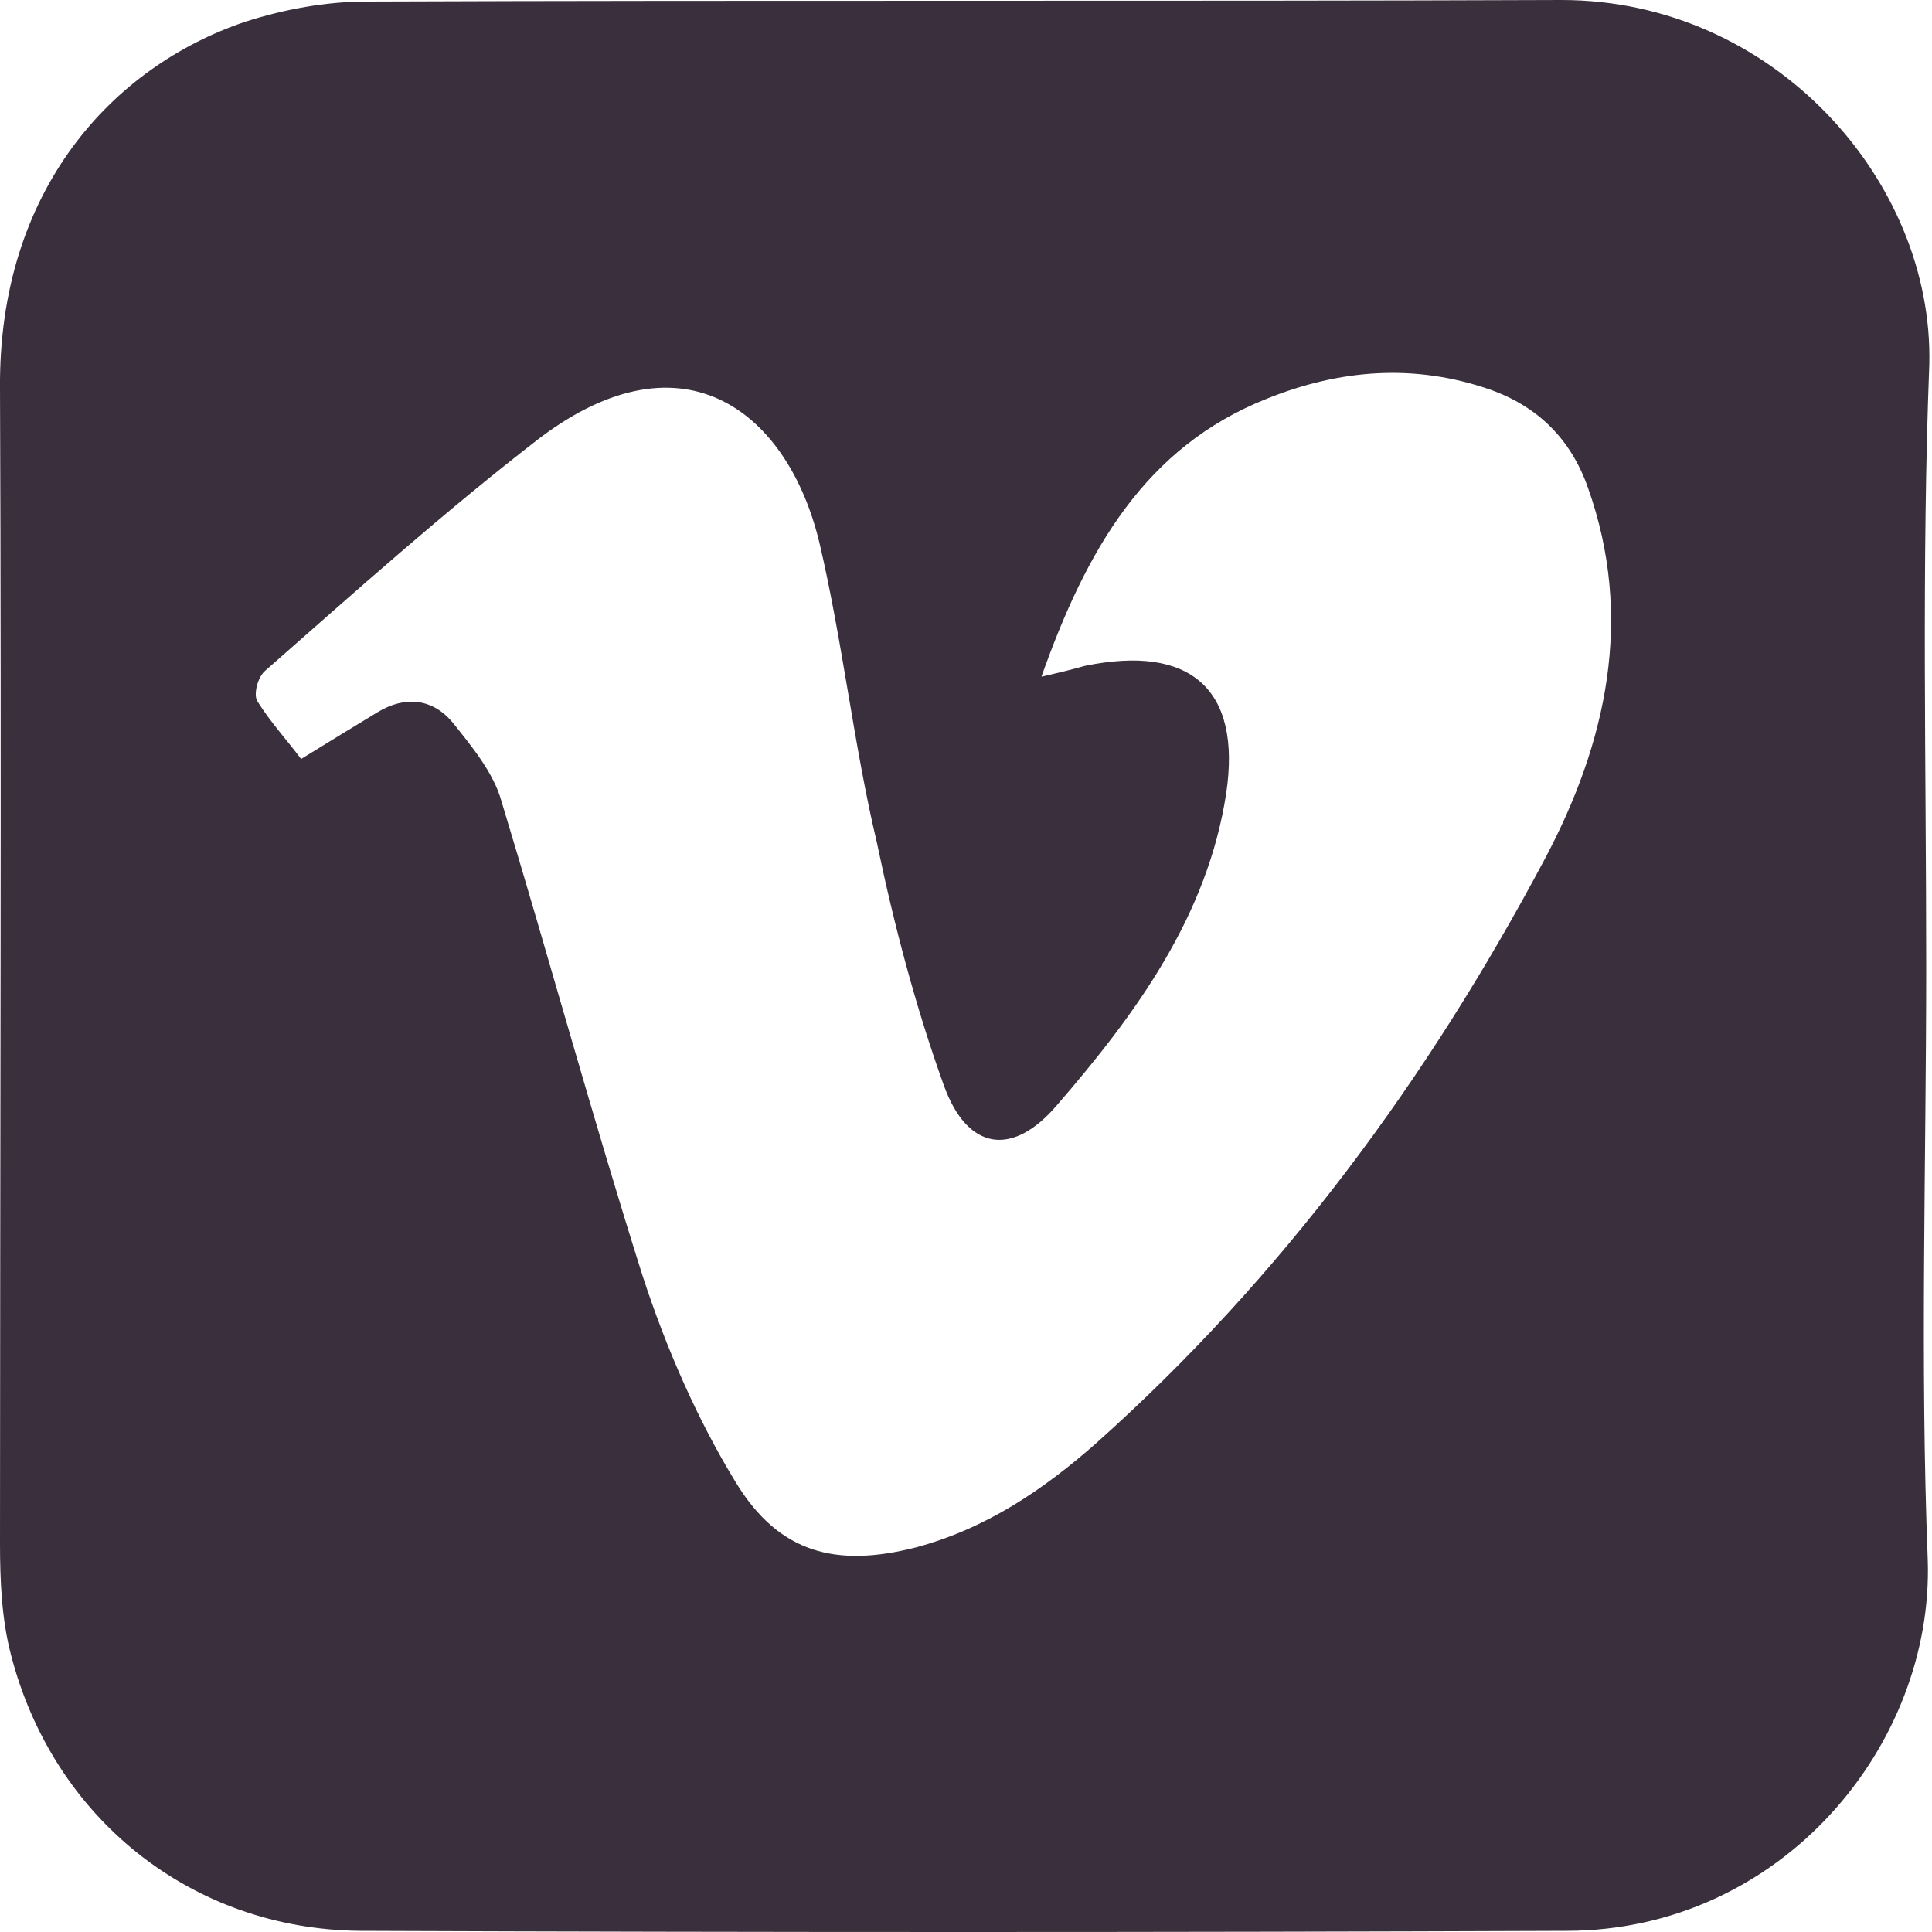
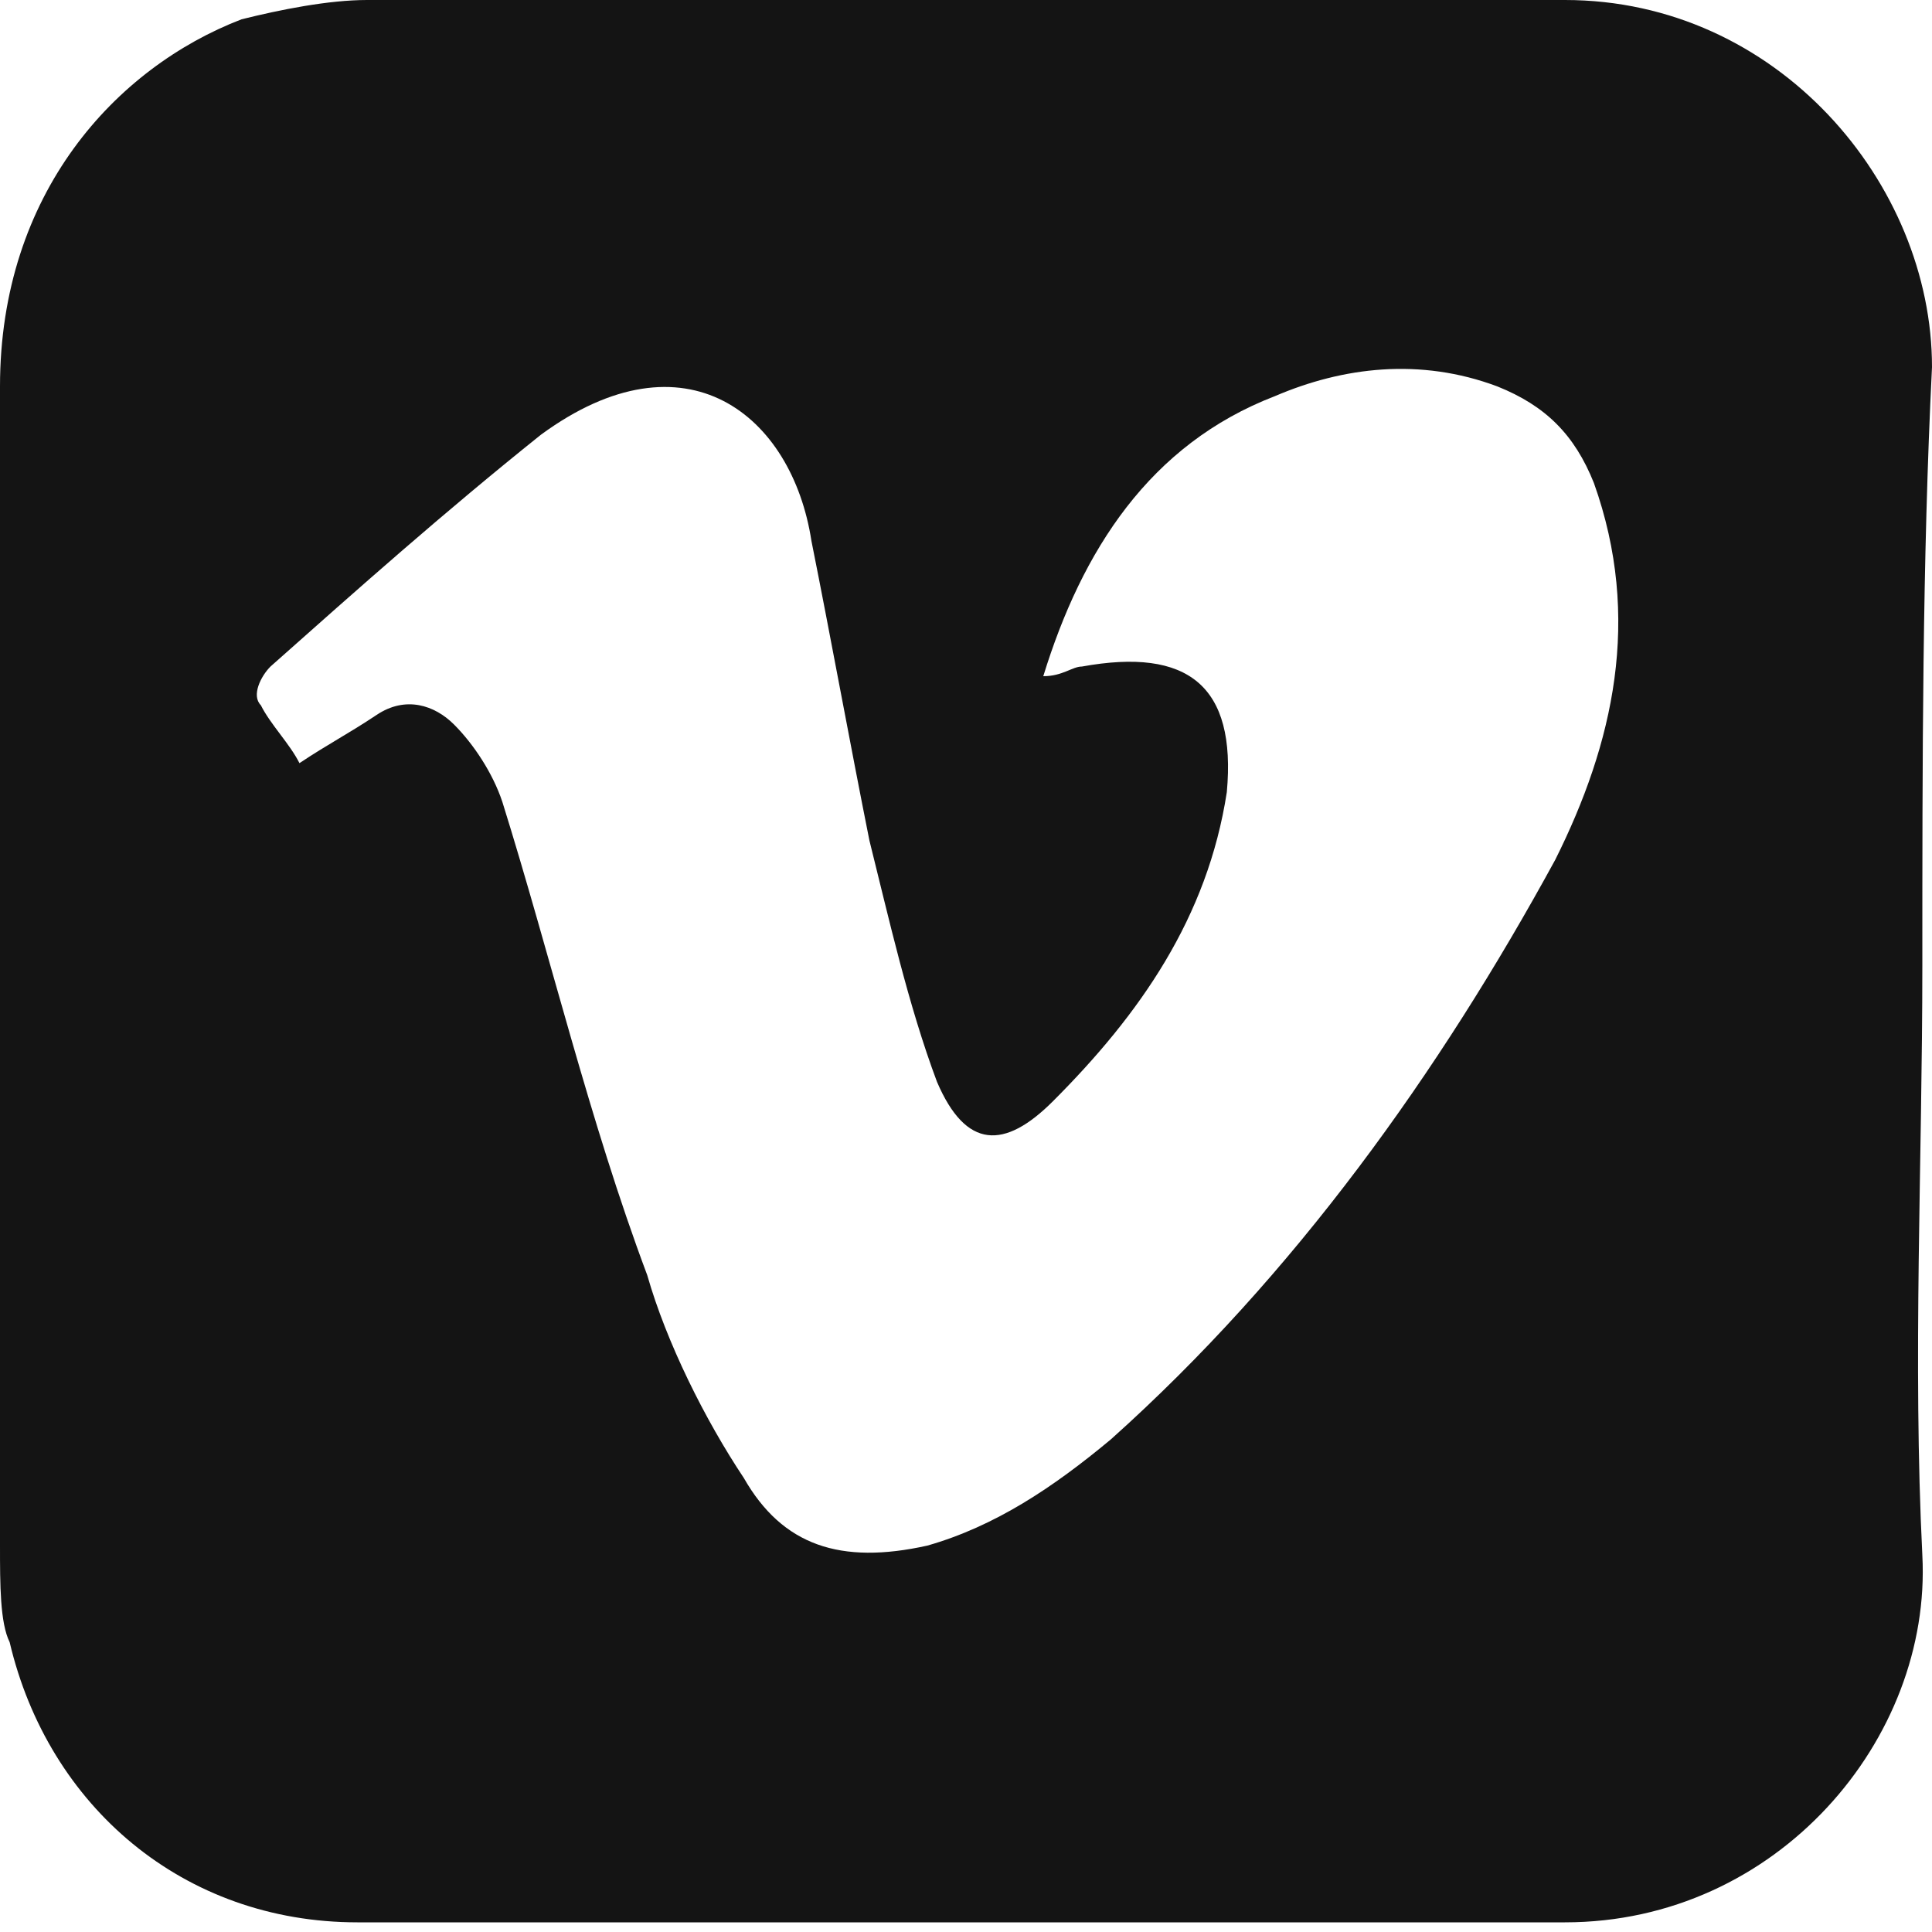
- <svg xmlns="http://www.w3.org/2000/svg" width="20" height="20" viewBox="0 0 20 20" fill="none">
-   <path d="M19.94 10.01C19.94 12.051 19.876 14.107 19.956 16.148C20.02 18.06 18.446 19.988 16.212 19.988C12.051 20.004 7.889 20.004 3.728 19.988C1.976 19.972 0.546 18.815 0.113 17.128C0.016 16.758 0 16.357 0 15.971C0 11.986 0.016 8.002 0 4.017C-0.016 1.976 1.157 0.691 2.539 0.225C2.941 0.096 3.374 0.016 3.792 0.016C7.921 0 12.035 0.016 16.164 0C18.365 0 20.02 1.88 19.972 3.776C19.892 5.849 19.94 7.937 19.94 10.01ZM10.781 7.005C10.99 6.957 11.119 6.925 11.231 6.893C12.324 6.668 12.854 7.134 12.694 8.21C12.501 9.48 11.762 10.492 10.942 11.44C10.476 11.986 10.01 11.906 9.769 11.231C9.48 10.428 9.255 9.576 9.078 8.725C8.837 7.712 8.725 6.652 8.484 5.624C8.162 4.274 7.086 3.406 5.592 4.531C4.612 5.286 3.68 6.122 2.748 6.941C2.667 7.005 2.619 7.198 2.667 7.263C2.796 7.471 2.973 7.664 3.117 7.857C3.406 7.68 3.664 7.52 3.905 7.375C4.194 7.198 4.483 7.23 4.692 7.487C4.885 7.728 5.11 8.002 5.19 8.291C5.688 9.93 6.138 11.585 6.652 13.207C6.893 13.947 7.214 14.686 7.616 15.344C8.066 16.084 8.661 16.228 9.48 16.019C10.203 15.826 10.797 15.425 11.344 14.943C13.272 13.223 14.782 11.167 15.987 8.901C16.63 7.696 16.919 6.395 16.437 5.045C16.261 4.547 15.923 4.21 15.425 4.033C14.638 3.76 13.866 3.824 13.111 4.129C11.858 4.627 11.247 5.688 10.781 7.005Z" fill="#3A2F3C" />
+ <svg xmlns="http://www.w3.org/2000/svg" version="1.1" id="Ebene_1" x="0px" y="0px" viewBox="0 0 20 20" style="enable-background:new 0 0 20 20;" xml:space="preserve">
+   <style type="text/css">
+ 	.st0{fill:#141414;}
+ </style>
+   <path class="st0" d="M19.9,10c0,2-0.1,4.1,0,6.1c0.1,1.9-1.5,3.8-3.7,3.8c-4.2,0-8.3,0-12.5,0c-1.8,0-3.2-1.2-3.6-2.9  C0,16.8,0,16.4,0,16c0-4,0-8,0-12c0-2,1.2-3.3,2.5-3.8C2.9,0.1,3.4,0,3.8,0C7.9,0,12,0,16.2,0C18.4,0,20,1.9,20,3.8  C19.9,5.8,19.9,7.9,19.9,10z M10.8,7c0.2,0,0.3-0.1,0.4-0.1c1.1-0.2,1.6,0.2,1.5,1.3c-0.2,1.3-0.9,2.3-1.8,3.2  c-0.5,0.5-0.9,0.5-1.2-0.2c-0.3-0.8-0.5-1.7-0.7-2.5c-0.2-1-0.4-2.1-0.6-3.1C8.2,4.3,7.1,3.4,5.6,4.5c-1,0.8-1.9,1.6-2.8,2.4  C2.7,7,2.6,7.2,2.7,7.3C2.8,7.5,3,7.7,3.1,7.9c0.3-0.2,0.5-0.3,0.8-0.5c0.3-0.2,0.6-0.1,0.8,0.1C4.9,7.7,5.1,8,5.2,8.3  c0.5,1.6,0.9,3.3,1.5,4.9c0.2,0.7,0.6,1.5,1,2.1c0.4,0.7,1,0.9,1.9,0.7c0.7-0.2,1.3-0.6,1.9-1.1c1.9-1.7,3.4-3.8,4.6-6  c0.6-1.2,0.9-2.5,0.4-3.9c-0.2-0.5-0.5-0.8-1-1c-0.8-0.3-1.6-0.2-2.3,0.1C11.9,4.6,11.2,5.7,10.8,7z" />
</svg>
